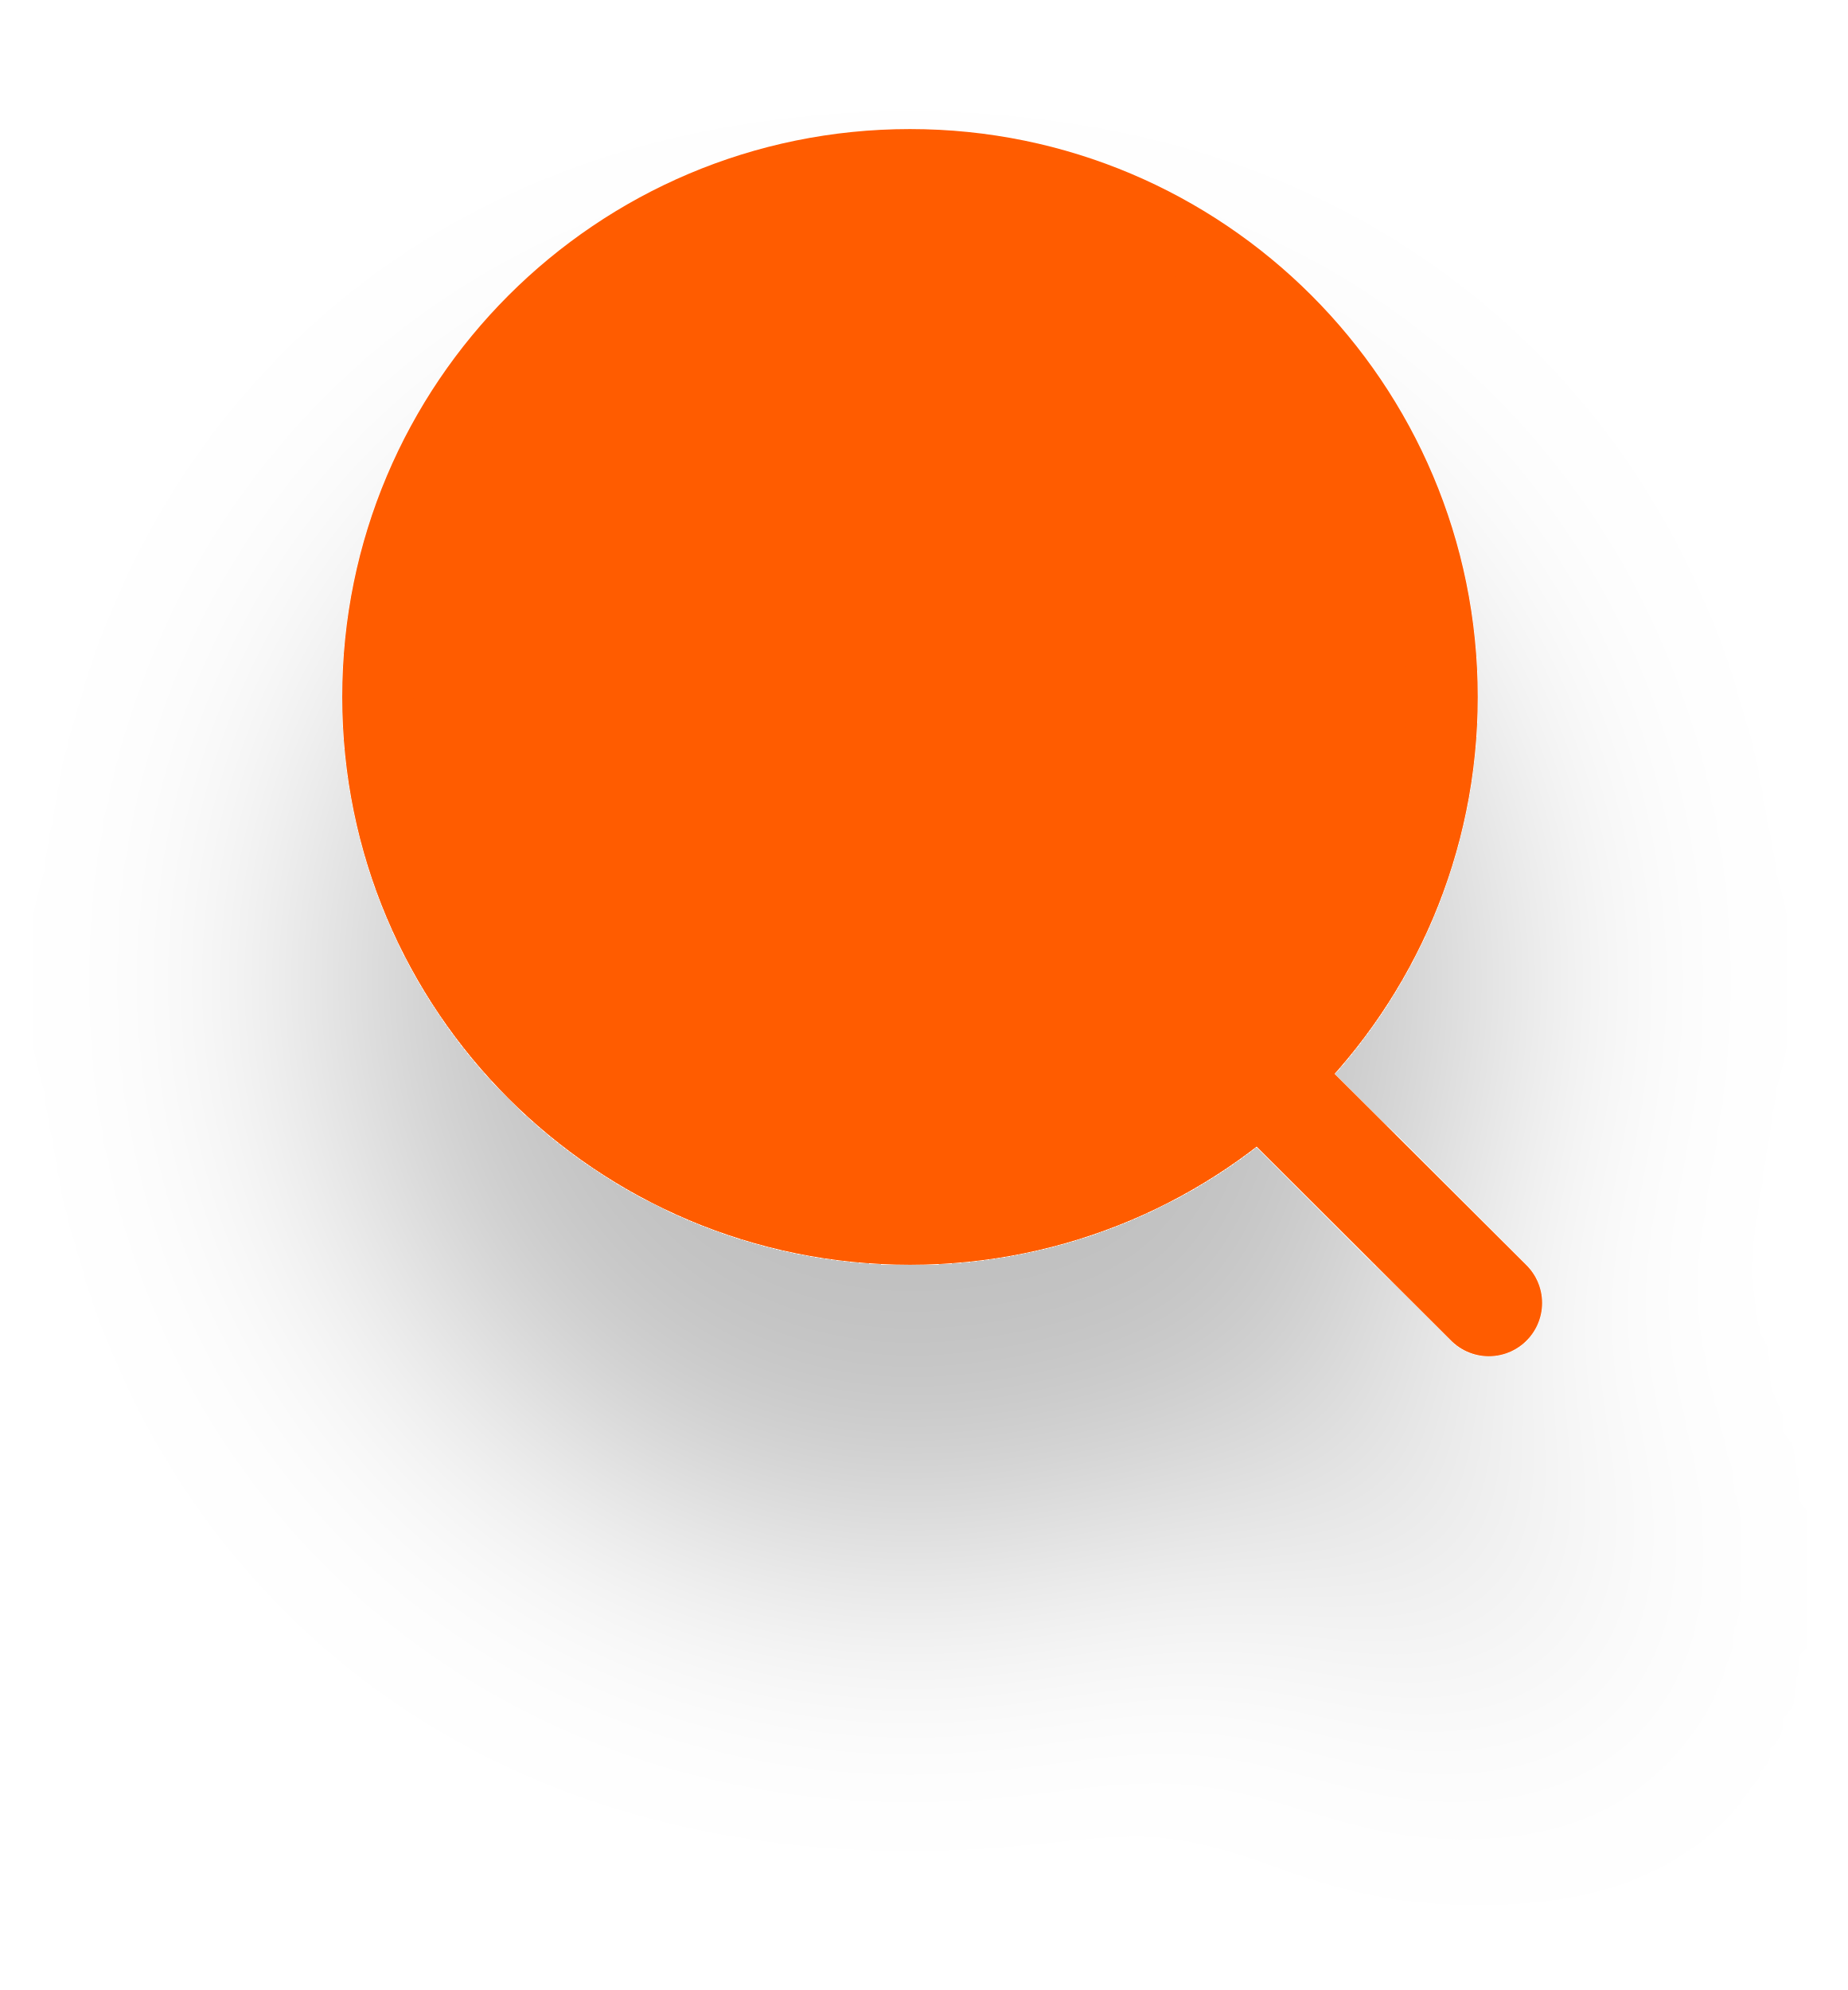
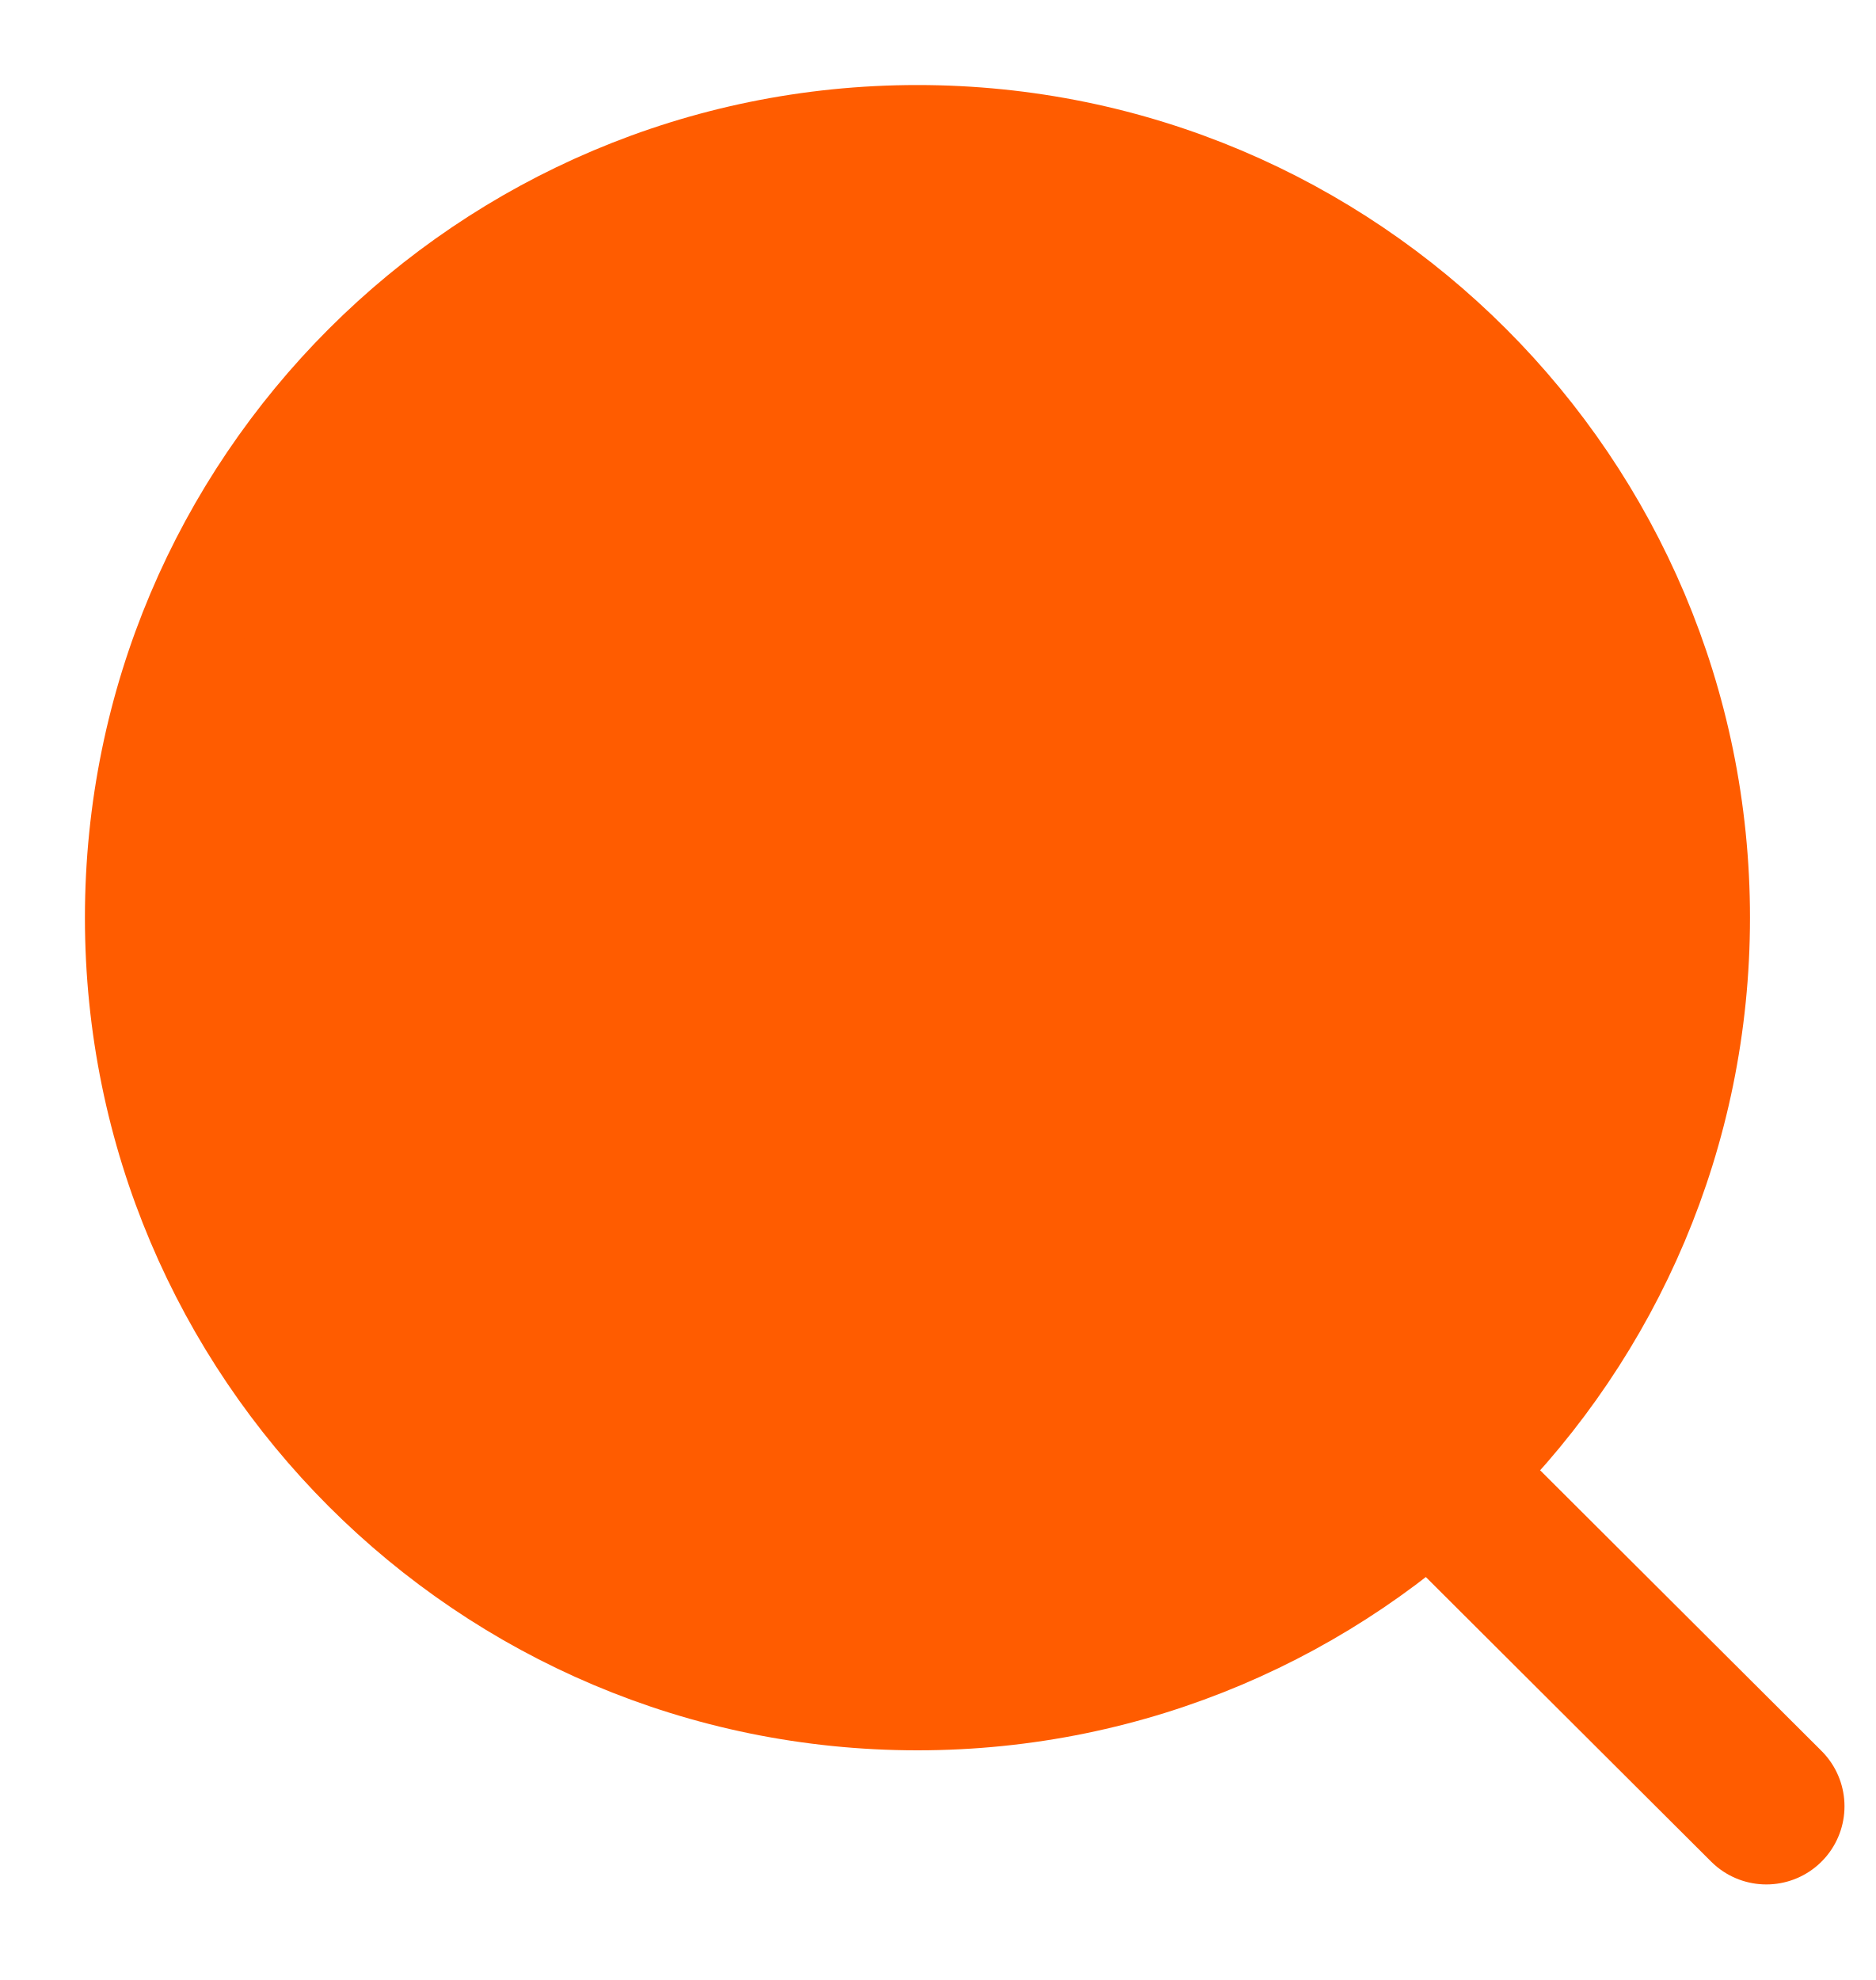
- <svg xmlns="http://www.w3.org/2000/svg" width="26" height="28" viewBox="0 0 26 28" fill="none">
-   <g filter="url(#filter0_d_193_139)">
-     <circle cx="12.806" cy="9.806" r="7.49" fill="#FF5C00" stroke="#FF5C00" stroke-linecap="round" stroke-linejoin="round" />
-     <path d="M18.015 15.404L20.952 18.333" stroke="#FF5C00" stroke-width="1.5" stroke-linecap="round" stroke-linejoin="round" />
-   </g>
-   <defs>
-     <filter id="filter0_d_193_139" x="-1" y="0" width="28" height="28" filterUnits="userSpaceOnUse" color-interpolation-filters="sRGB">
-       <feFlood flood-opacity="0" result="BackgroundImageFix" />
-       <feColorMatrix in="SourceAlpha" type="matrix" values="0 0 0 0 0 0 0 0 0 0 0 0 0 0 0 0 0 0 127 0" result="hardAlpha" />
-       <feOffset dy="4" />
-       <feGaussianBlur stdDeviation="2" />
-       <feComposite in2="hardAlpha" operator="out" />
-       <feColorMatrix type="matrix" values="0 0 0 0 0 0 0 0 0 0 0 0 0 0 0 0 0 0 0.25 0" />
-       <feBlend mode="normal" in2="BackgroundImageFix" result="effect1_dropShadow_193_139" />
-       <feBlend mode="normal" in="SourceGraphic" in2="effect1_dropShadow_193_139" result="shape" />
-     </filter>
-   </defs>
+ <svg xmlns="http://www.w3.org/2000/svg" width="18" height="19" viewBox="0 0 18 19" fill="none">
+   <circle cx="8.805" cy="8.806" r="7.49" fill="#FF5C00" stroke="#FF5C00" stroke-linecap="round" stroke-linejoin="round" />
+   <path d="M14.015 14.404L16.952 17.333" stroke="#FF5C00" stroke-width="1.5" stroke-linecap="round" stroke-linejoin="round" />
</svg>
